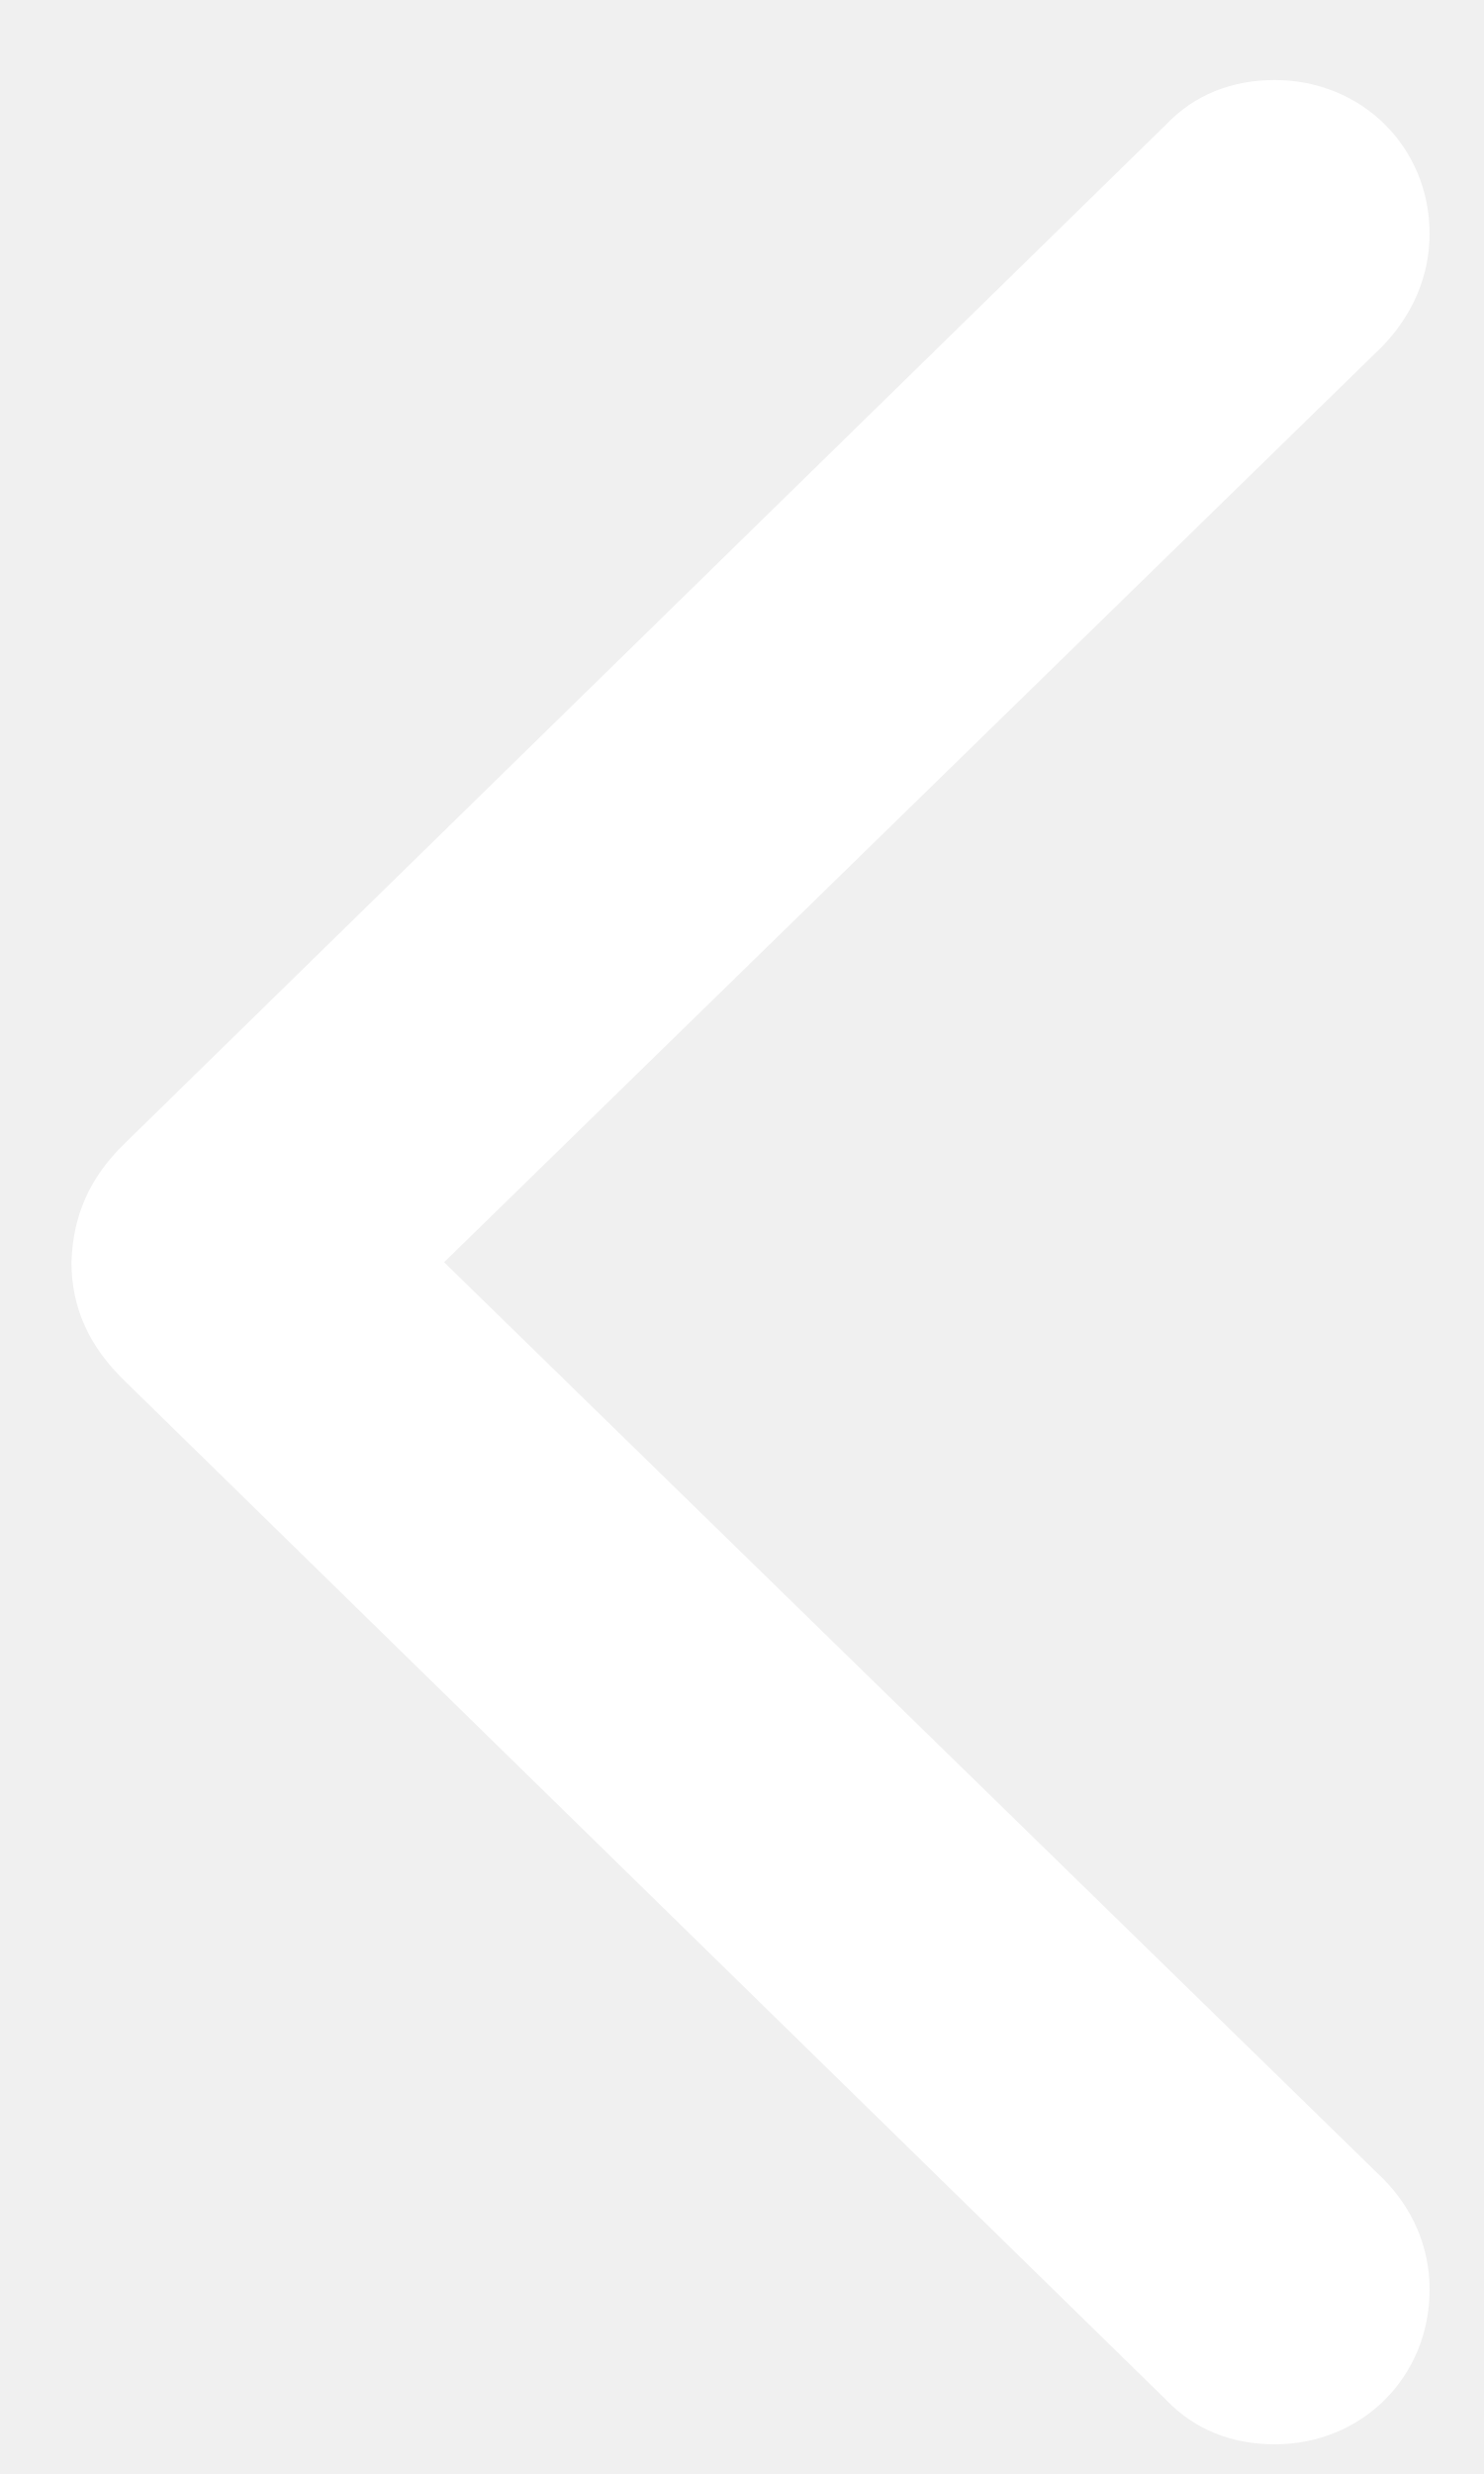
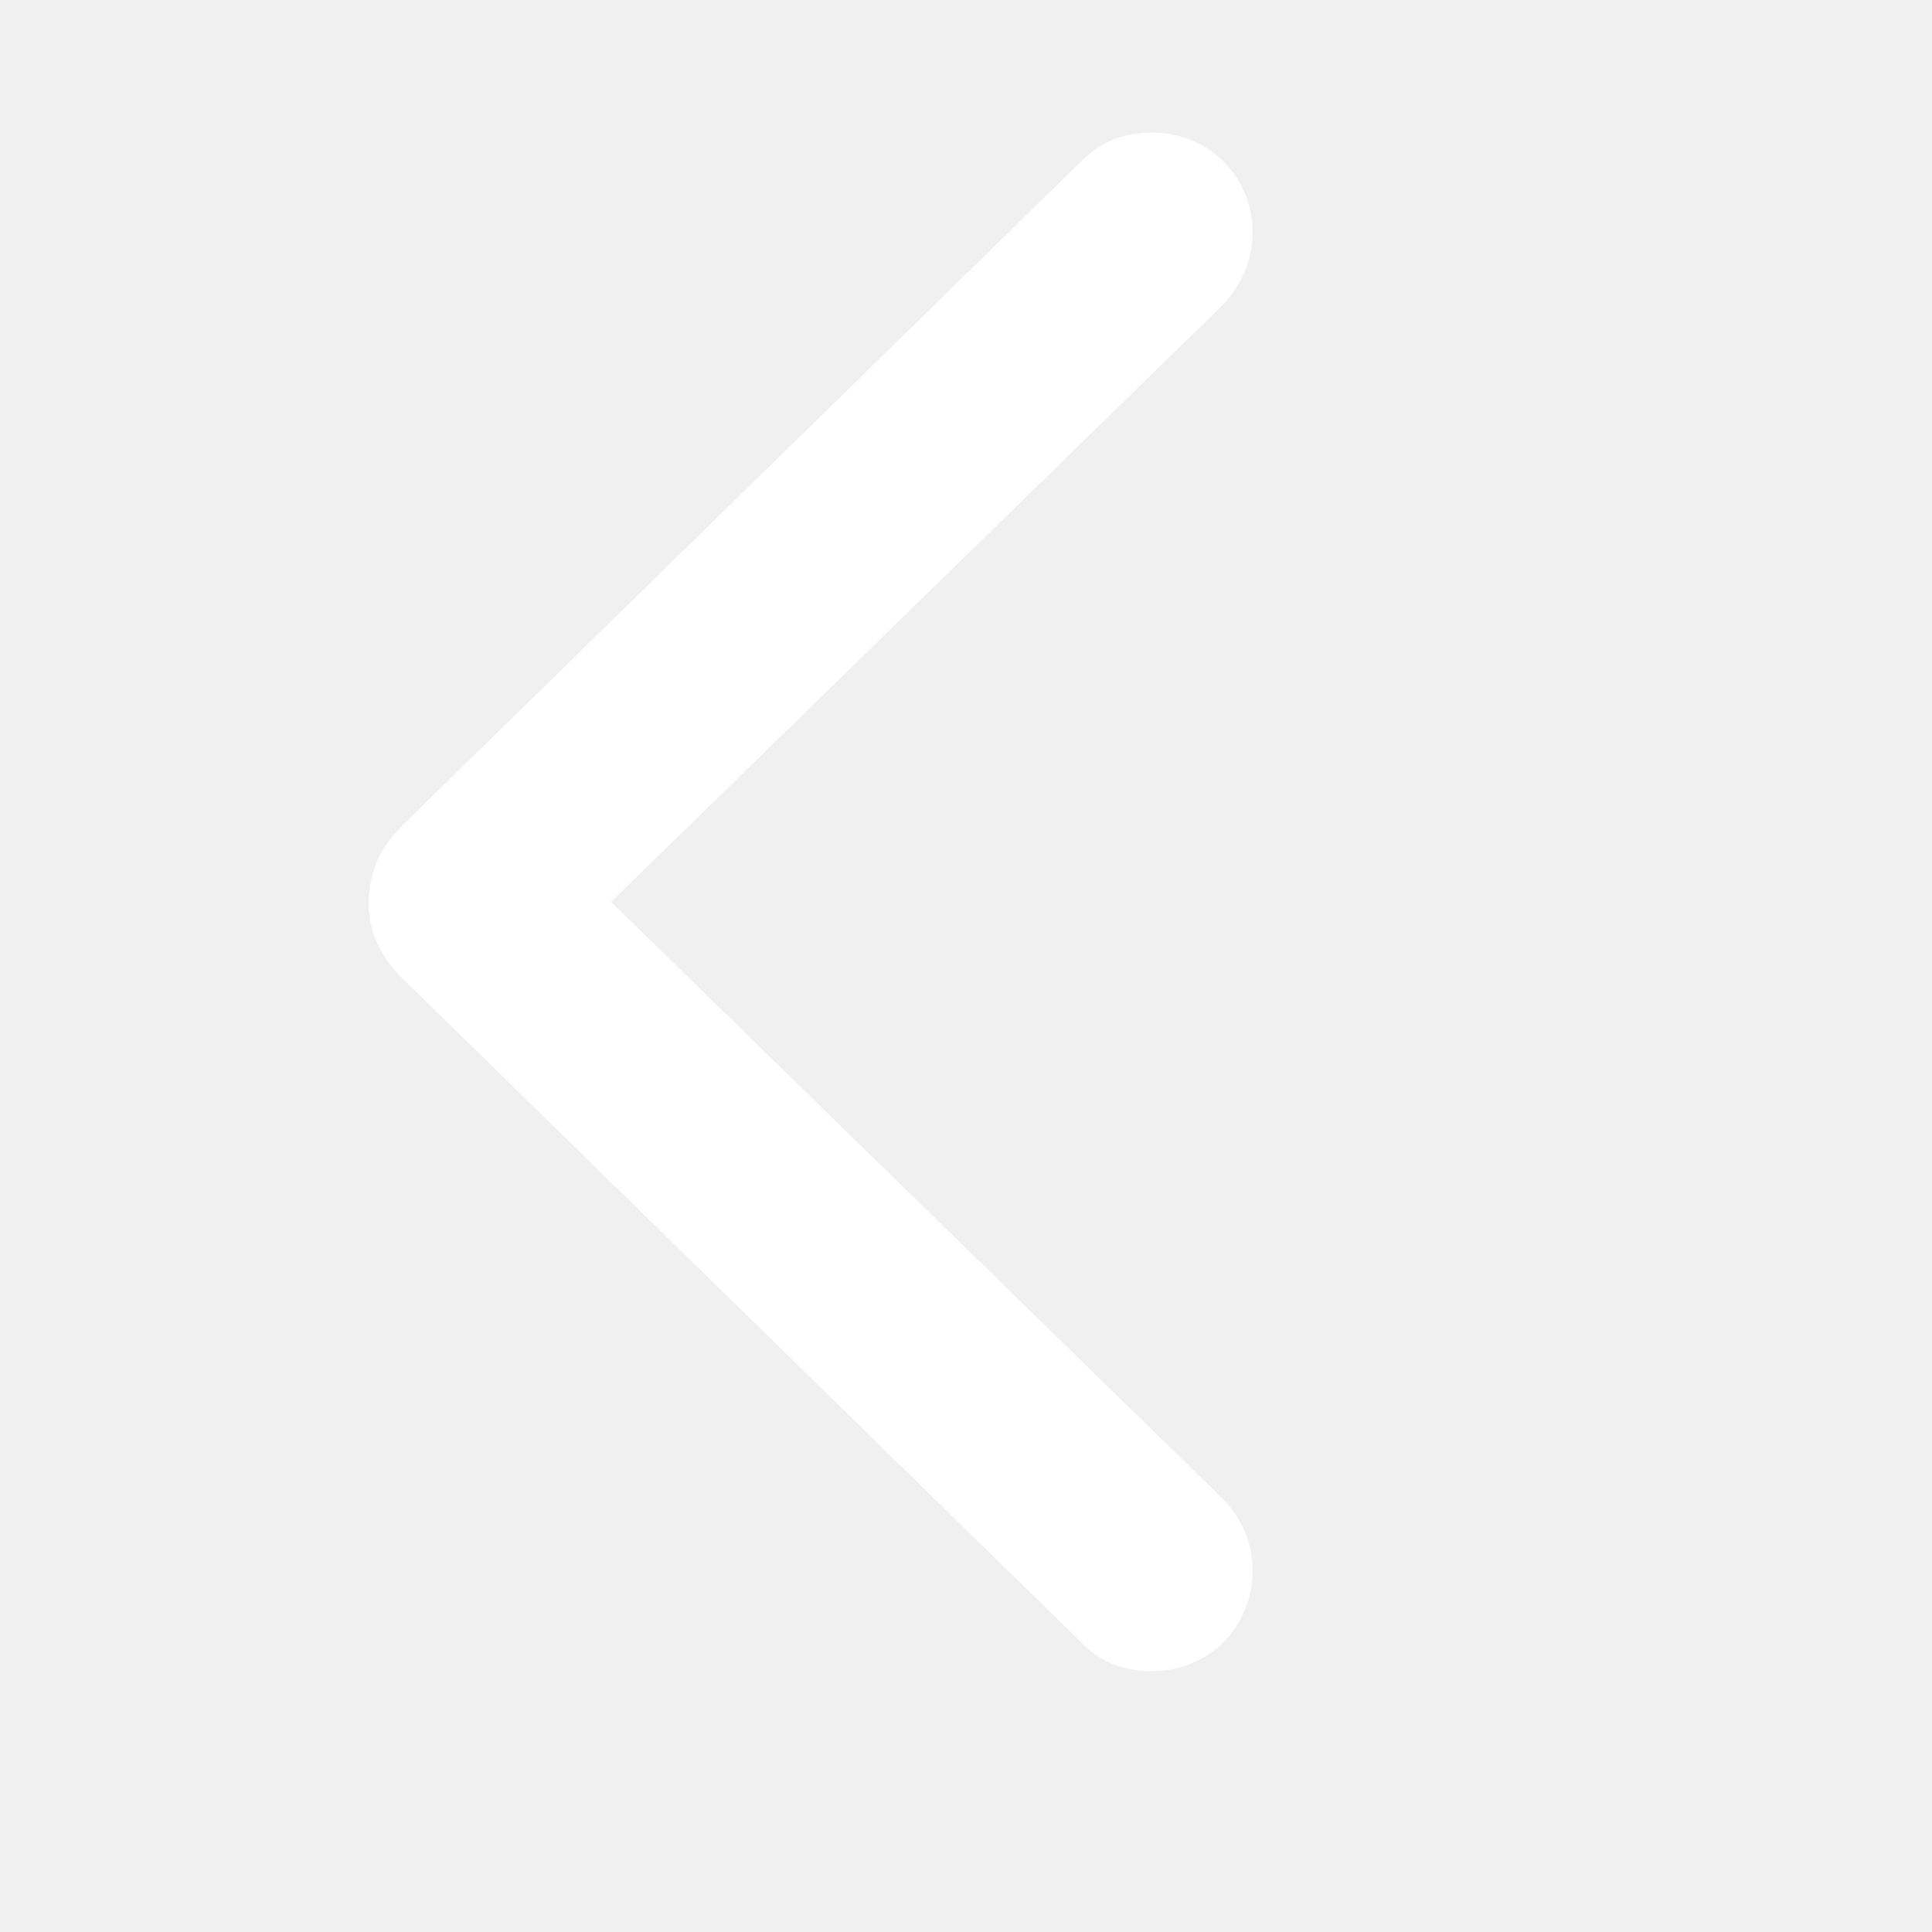
- <svg xmlns="http://www.w3.org/2000/svg" width="12" height="20" viewBox="0 0 12 20" fill="none">
-   <path d="M0.578 10.204C0.589 9.836 0.719 9.523 1.01 9.242L9.433 1.003C9.66 0.766 9.962 0.647 10.308 0.647C11.009 0.647 11.56 1.187 11.56 1.889C11.56 2.234 11.42 2.547 11.182 2.796L3.591 10.204L11.182 17.611C11.42 17.849 11.56 18.162 11.56 18.508C11.56 19.22 11.009 19.76 10.308 19.76C9.962 19.76 9.66 19.641 9.433 19.404L1.01 11.165C0.719 10.884 0.578 10.571 0.578 10.204Z" fill="white" />
+ <svg xmlns="http://www.w3.org/2000/svg" width="24" height="24" viewBox="0 0 24 24" fill="none">
+   <path d="M4.578 11.204C4.589 10.836 4.719 10.523 5.01 10.242L13.433 2.003C13.66 1.766 13.962 1.647 14.308 1.647C15.009 1.647 15.56 2.187 15.56 2.889C15.56 3.234 15.42 3.547 15.182 3.796L7.591 11.204L15.182 18.611C15.42 18.849 15.56 19.162 15.56 19.508C15.56 20.22 15.009 20.76 14.308 20.76C13.962 20.76 13.66 20.641 13.433 20.404L5.01 12.165C4.719 11.884 4.578 11.571 4.578 11.204Z" fill="white" />
</svg>
